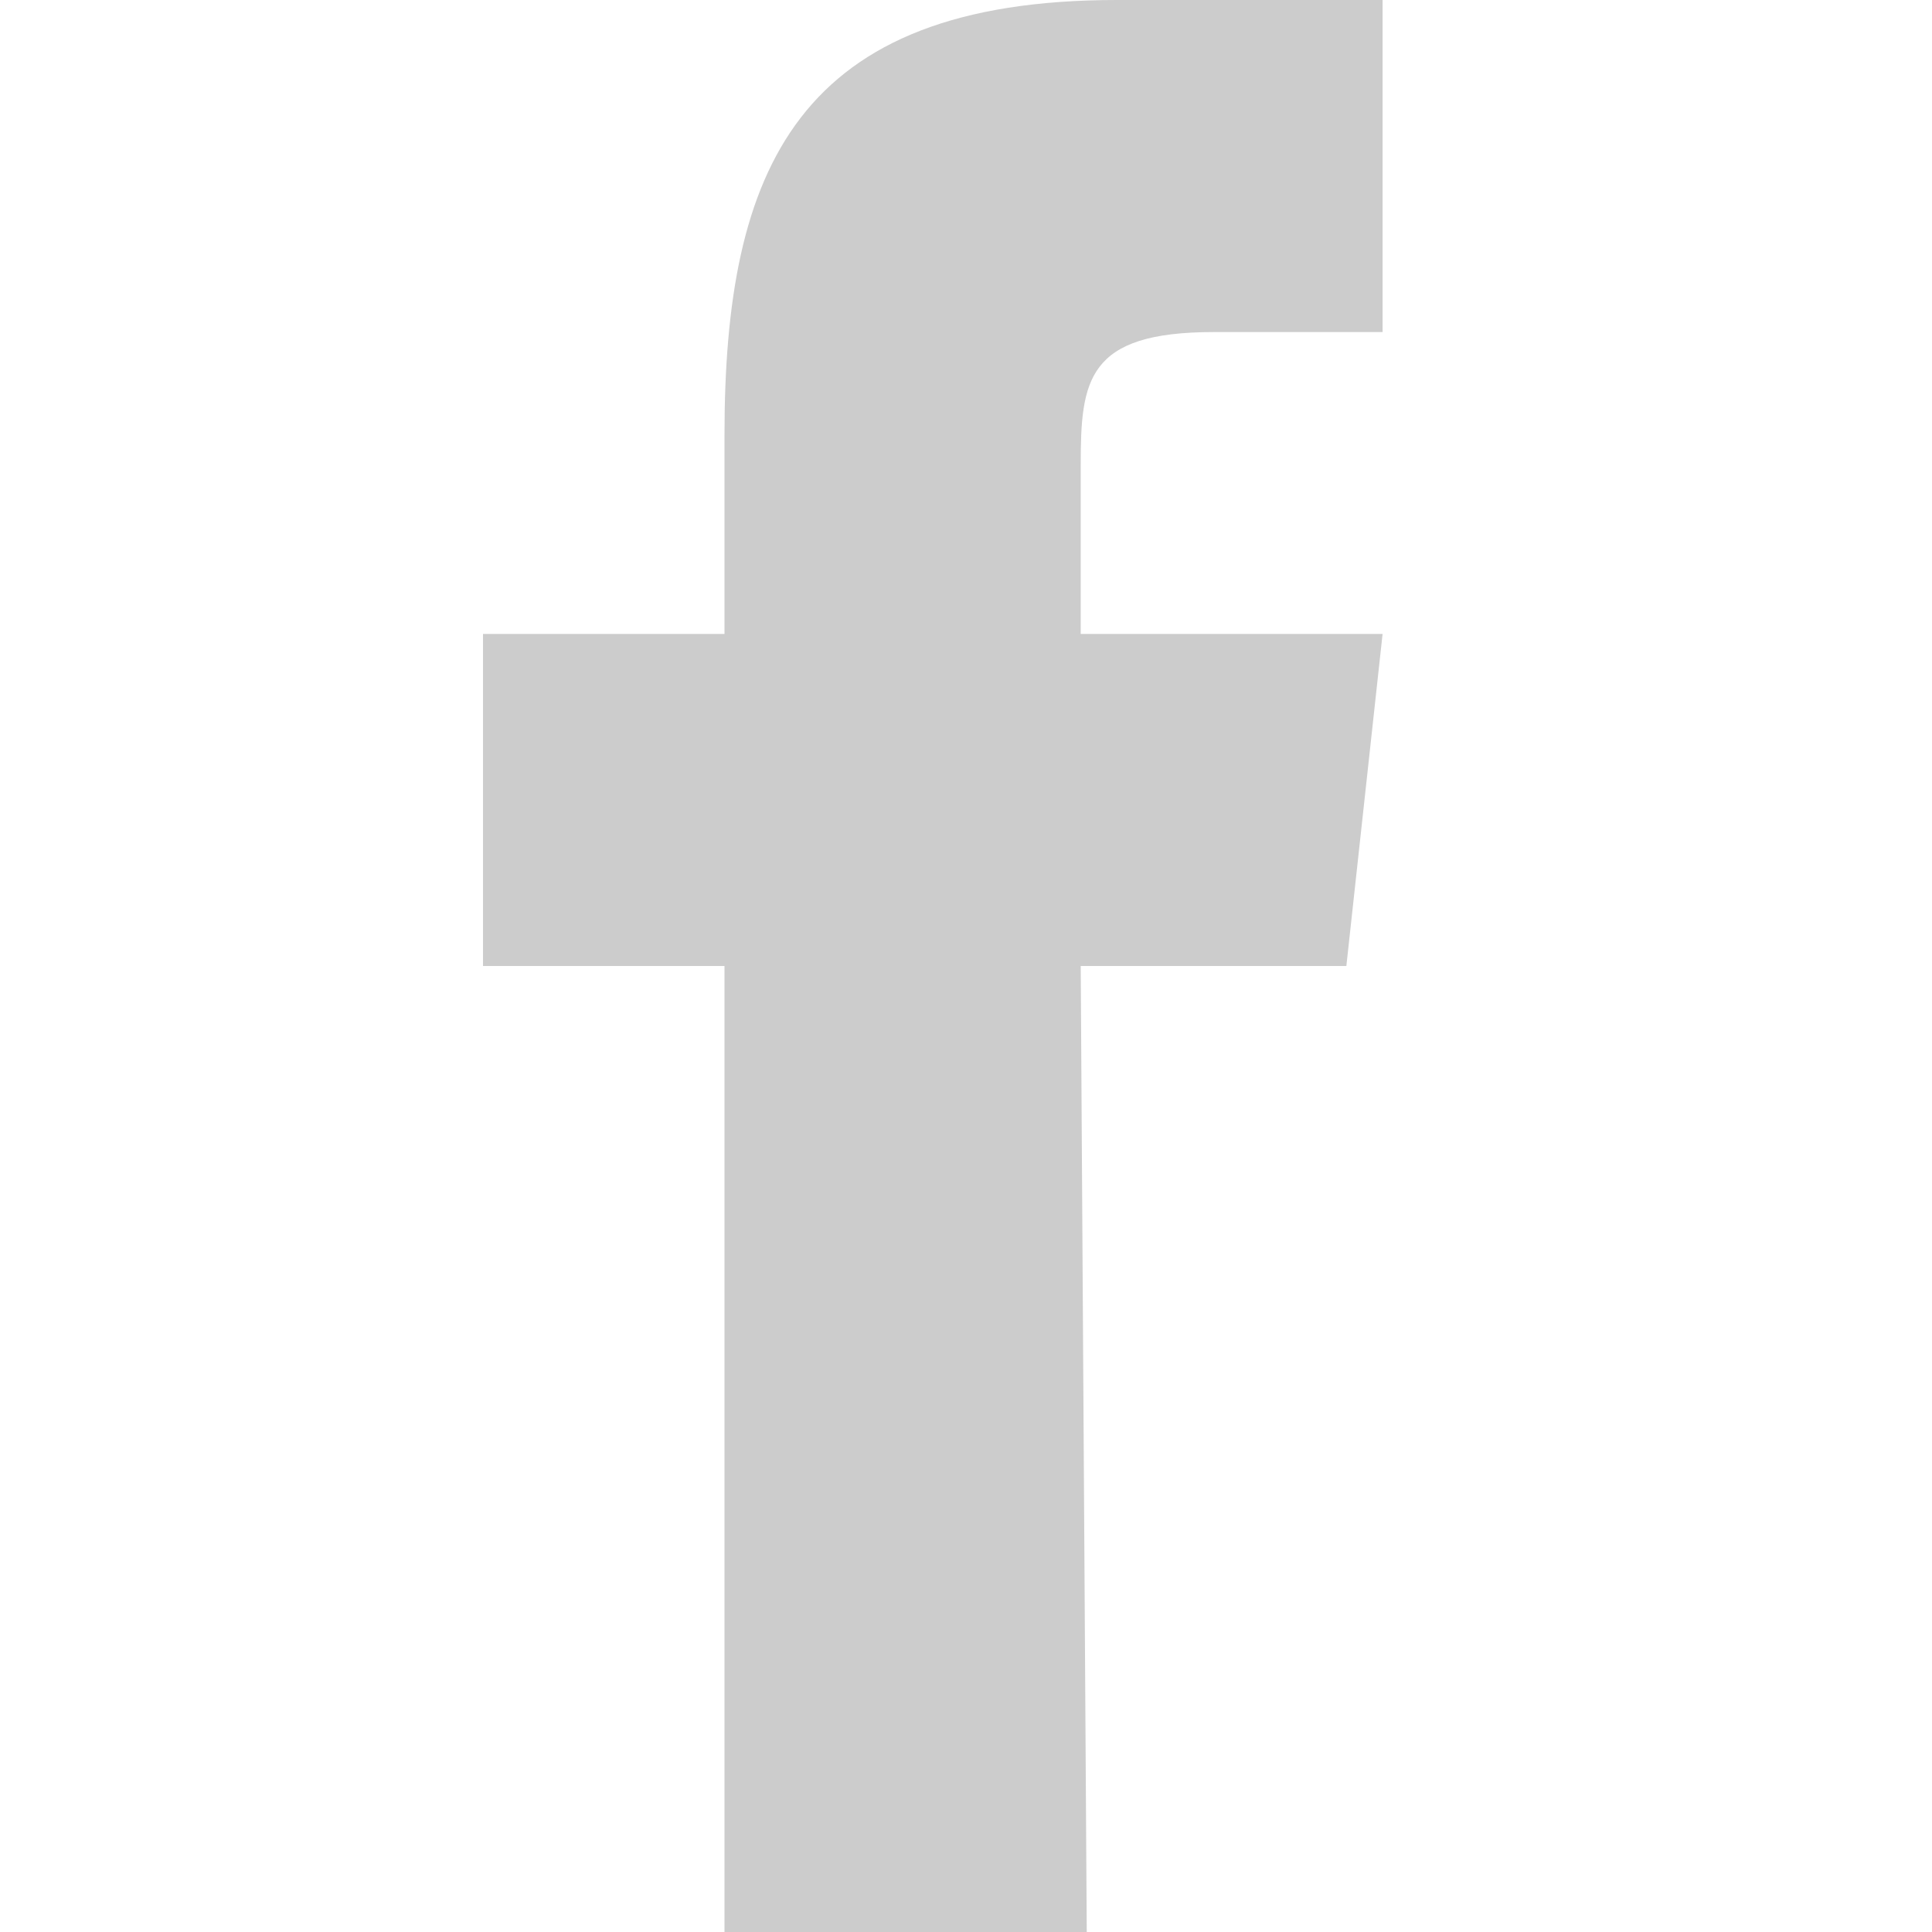
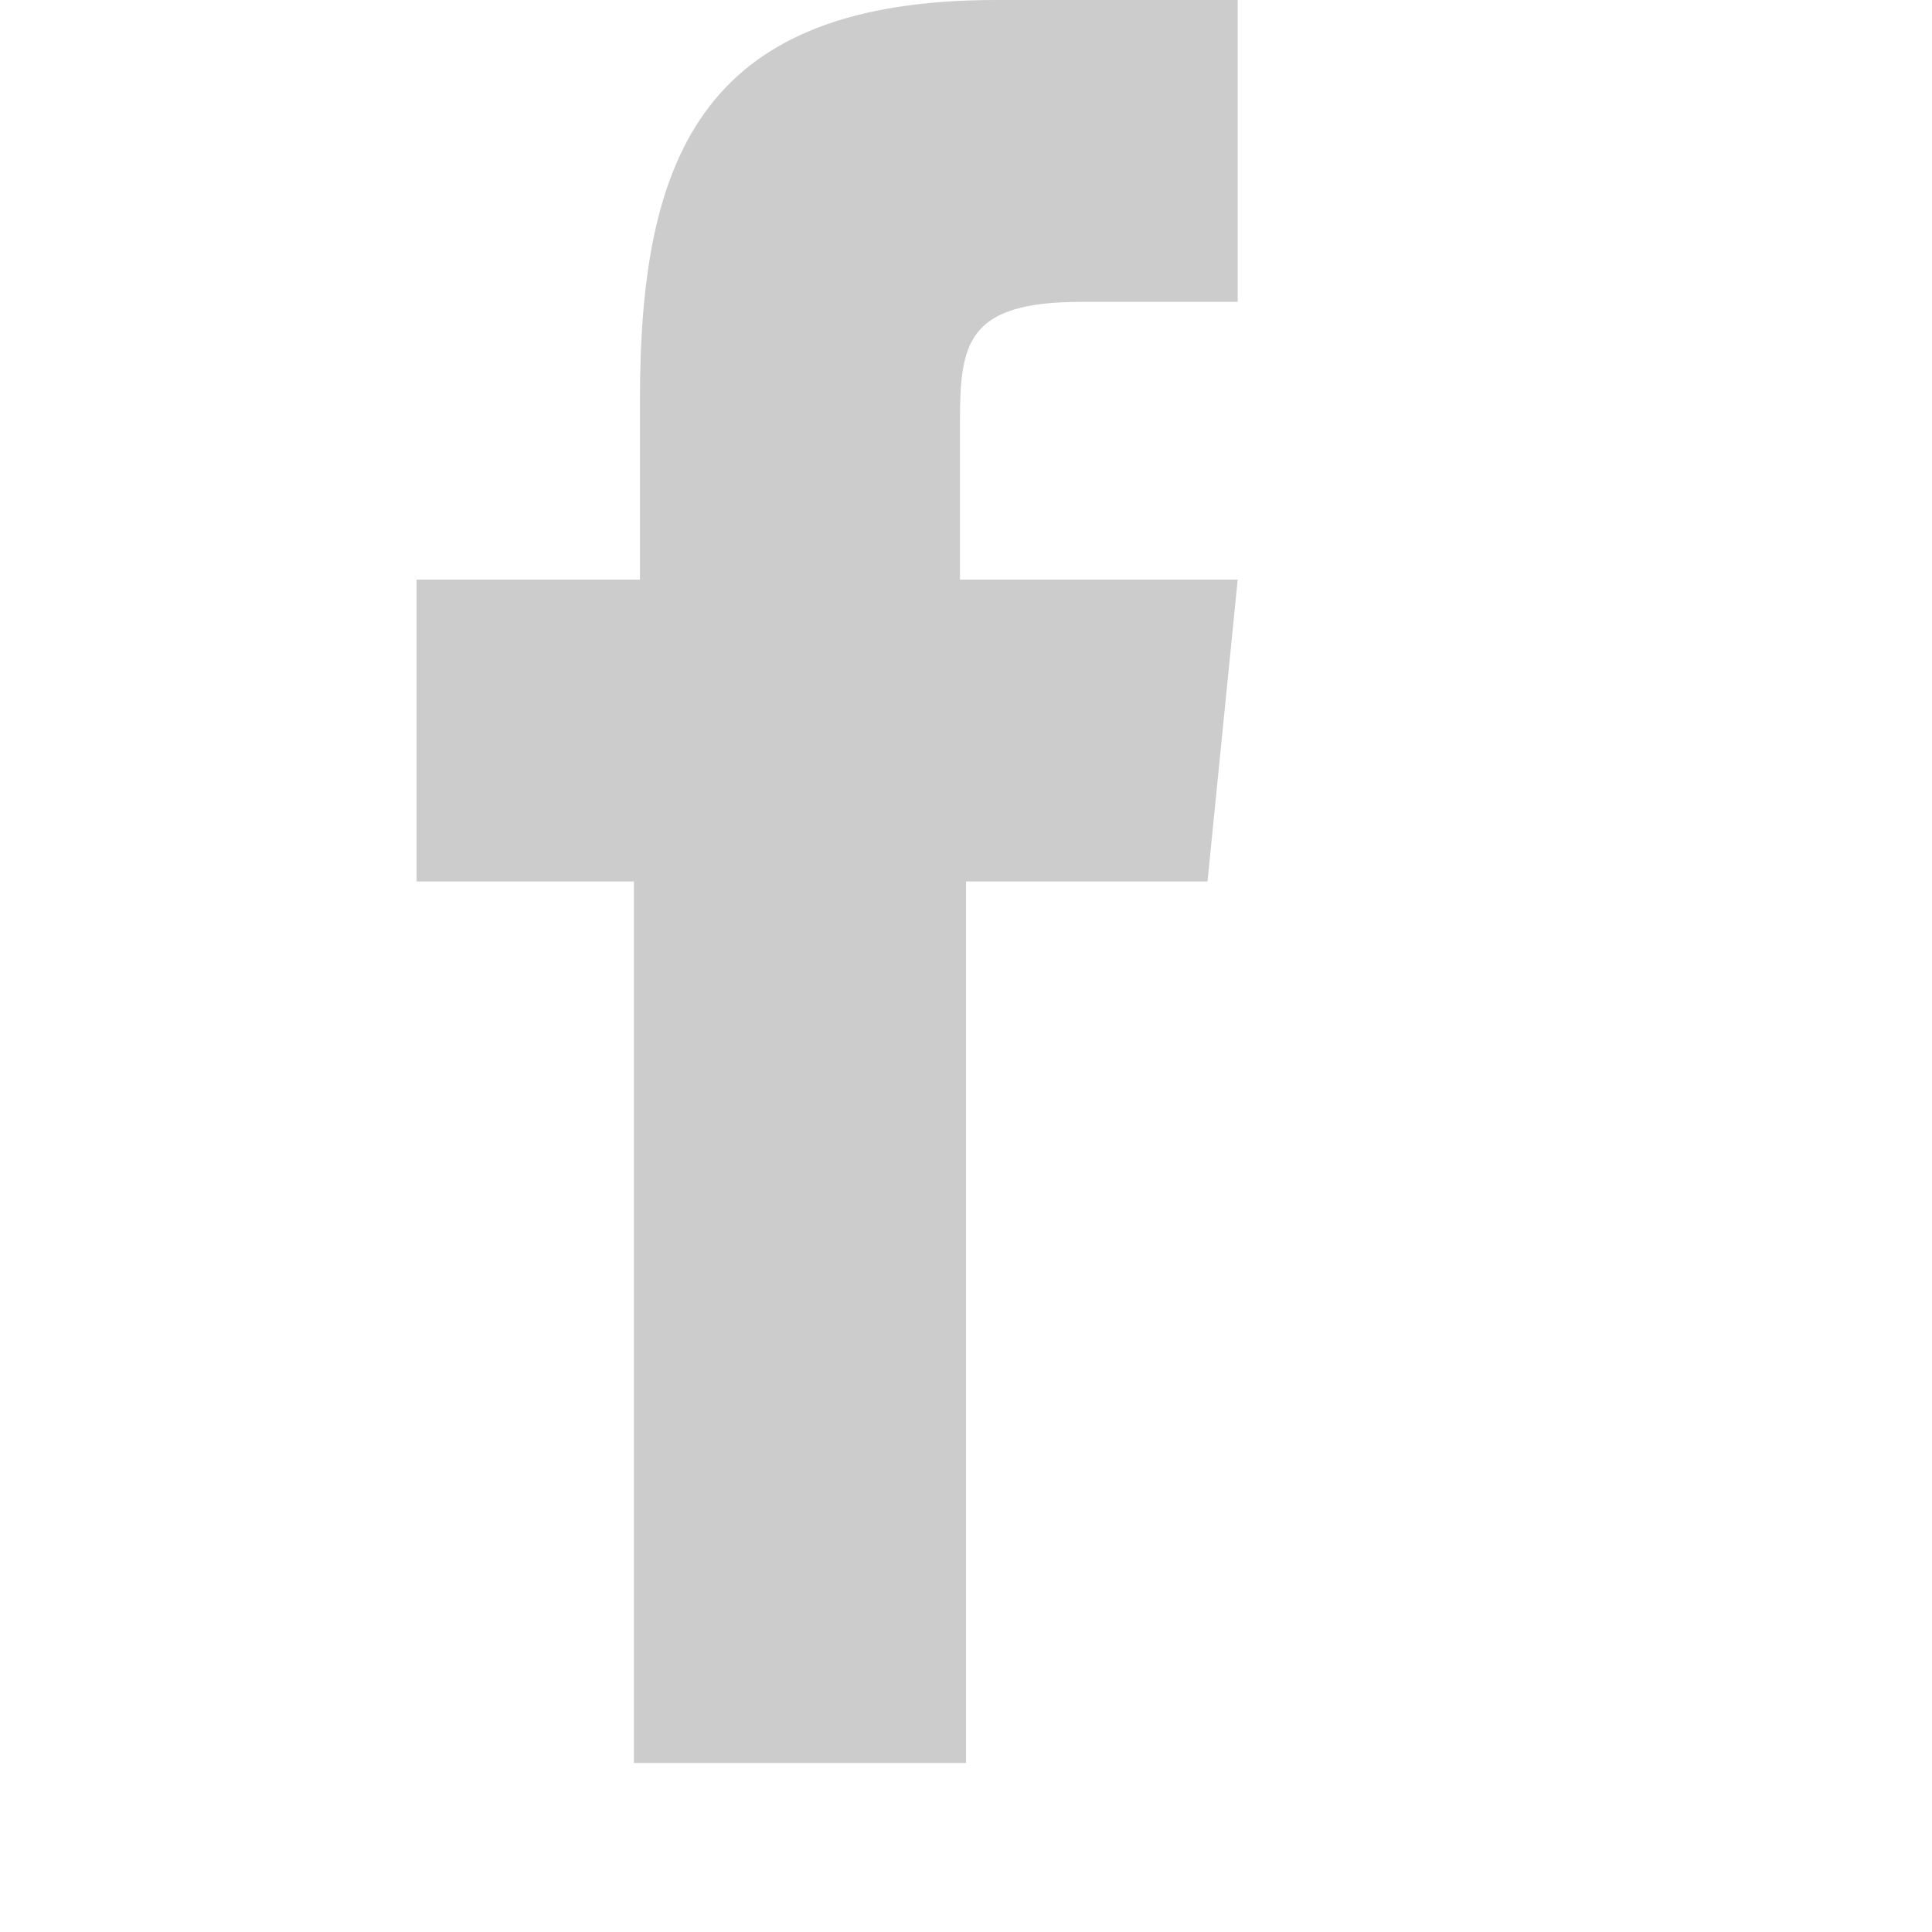
<svg xmlns="http://www.w3.org/2000/svg" version="1.1" id="レイヤー_4" x="0px" y="0px" viewBox="0 0 32 32" enable-background="new 0 0 32 32" xml:space="preserve">
-   <path fill="#CCCCCC" d="M18,32h-6V16H8v-5.5h4V7.2C12,2.8,13.2,0,18.5,0h4.4v5.5h-2.8c-2.1,0-2.2,0.8-2.2,2.2v2.8h5L22.3,16h-4.4  L18,32L18,32z" />
+   <path fill="#CCCCCC" d="M16,29.2h-5.5V14.6H6.9v-5h3.7V6.6c0-4.1,1.1-6.6,5.9-6.6h4v5h-2.6c-1.9,0-2,0.7-2,2v2.6h4.6l-0.5,5h-4  L16,29.2L16,29.2z" />
</svg>
